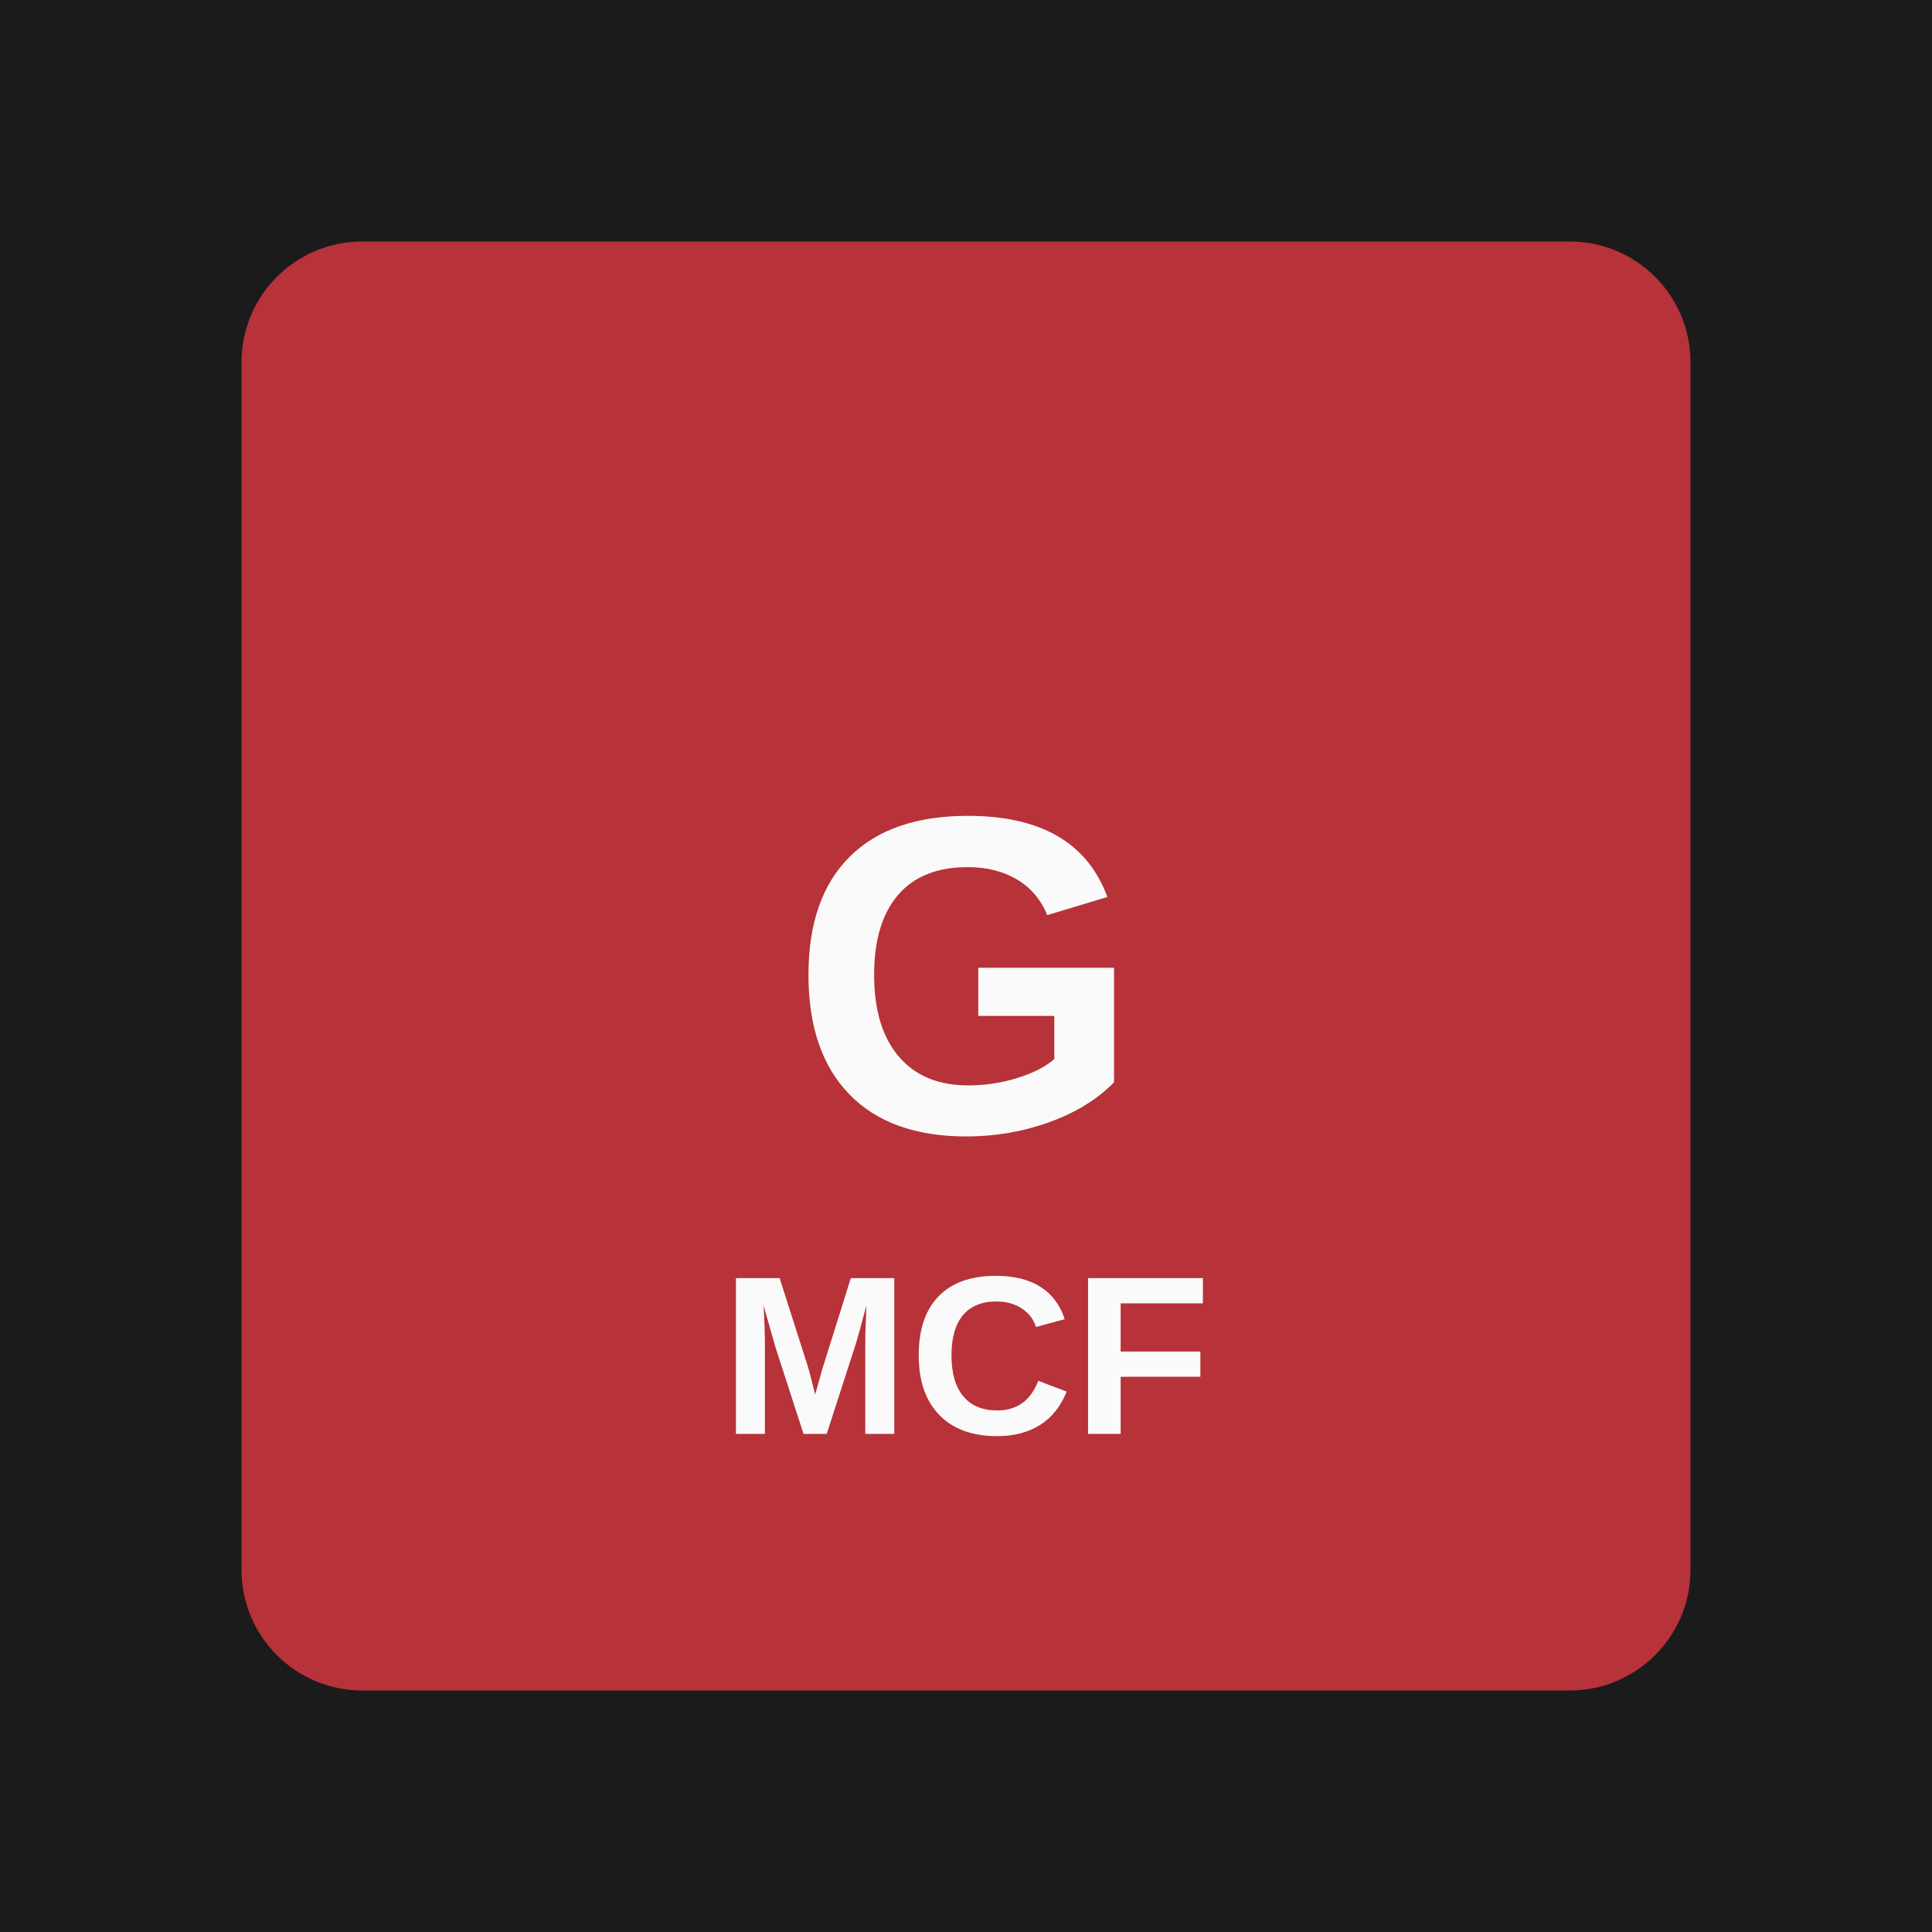
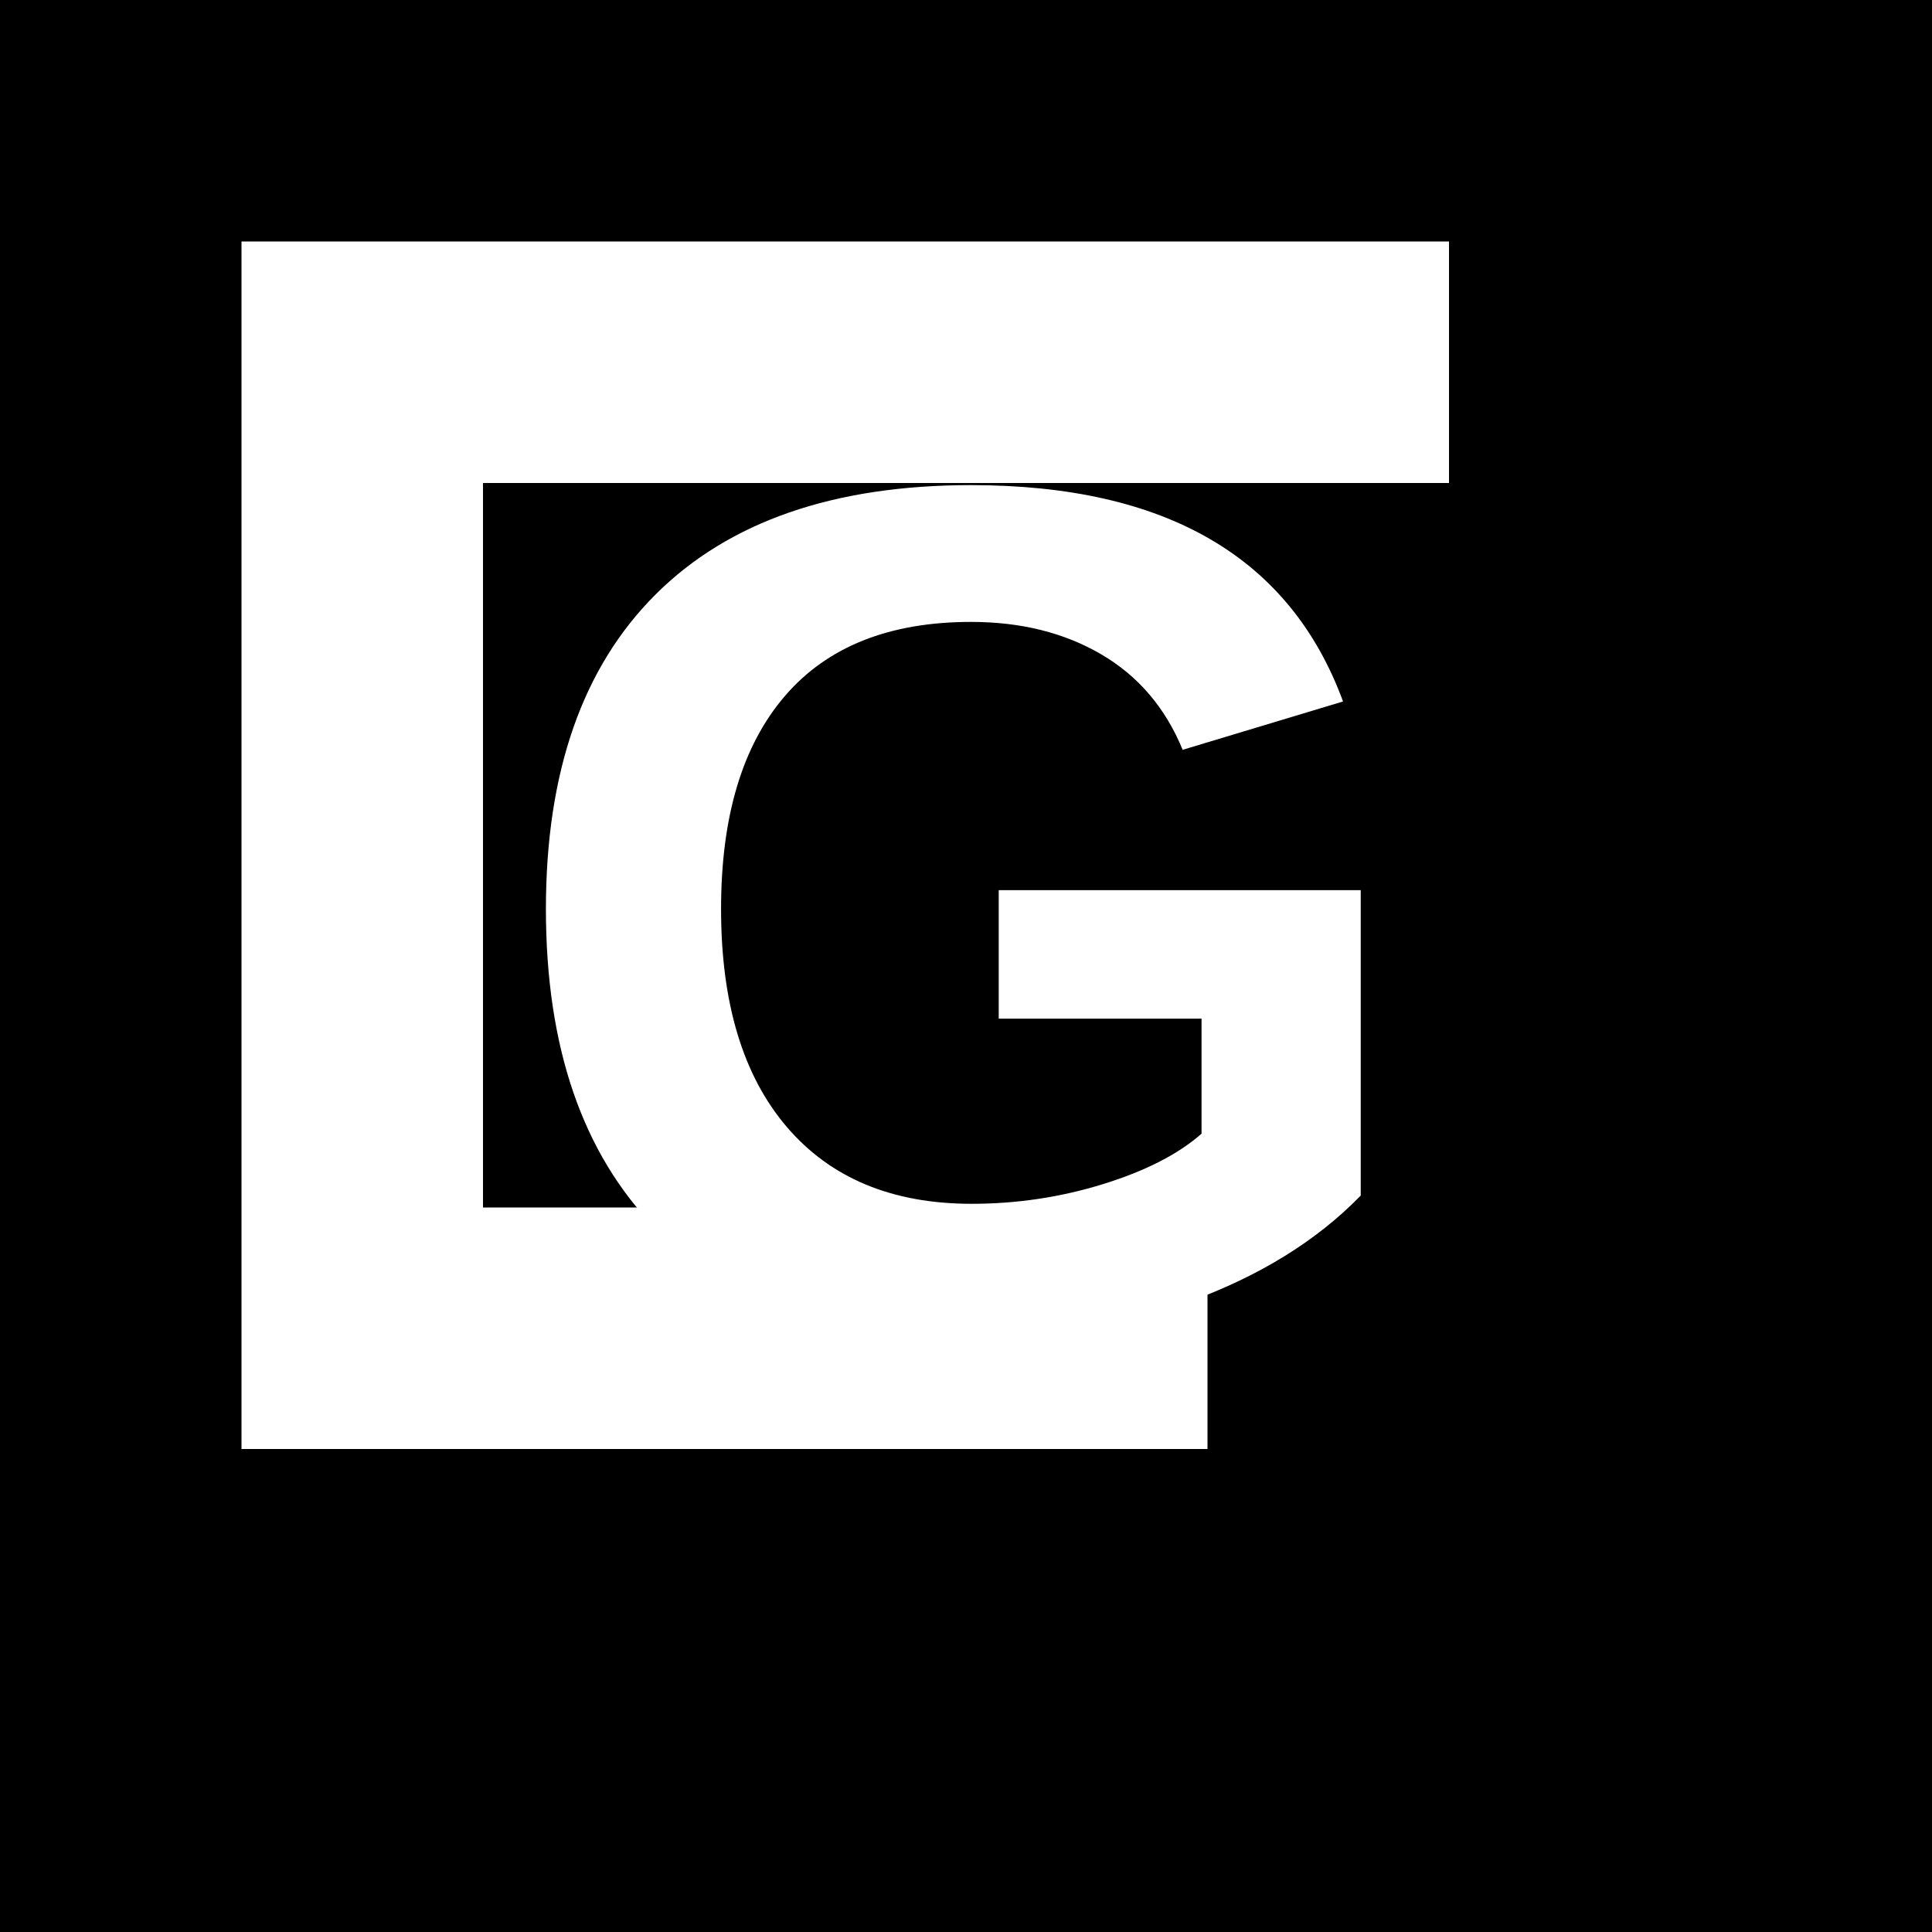
- <svg xmlns="http://www.w3.org/2000/svg" width="512" height="512" viewBox="0 0 512 512">
-   <rect width="512" height="512" fill="#1B1B1B" />
-   <rect x="64" y="64" width="384" height="384" fill="#B73239" rx="32" />
-   <text x="256" y="300" text-anchor="middle" fill="#FAFAFA" font-family="Arial, sans-serif" font-size="120" font-weight="bold">G</text>
-   <text x="256" y="380" text-anchor="middle" fill="#FAFAFA" font-family="Arial, sans-serif" font-size="60" font-weight="bold">MCF</text>
+ <svg xmlns="http://www.w3.org/2000/svg" width="384" height="384" viewBox="0 0 384 384" fill="none">
+   <rect width="384" height="384" fill="black" />
+   <path d="M48 48h240v48H96v144h144v48H48V48z" fill="white" />
+   <text x="192" y="264" text-anchor="middle" fill="white" font-family="Arial, sans-serif" font-size="240" font-weight="bold">G</text>
</svg>
